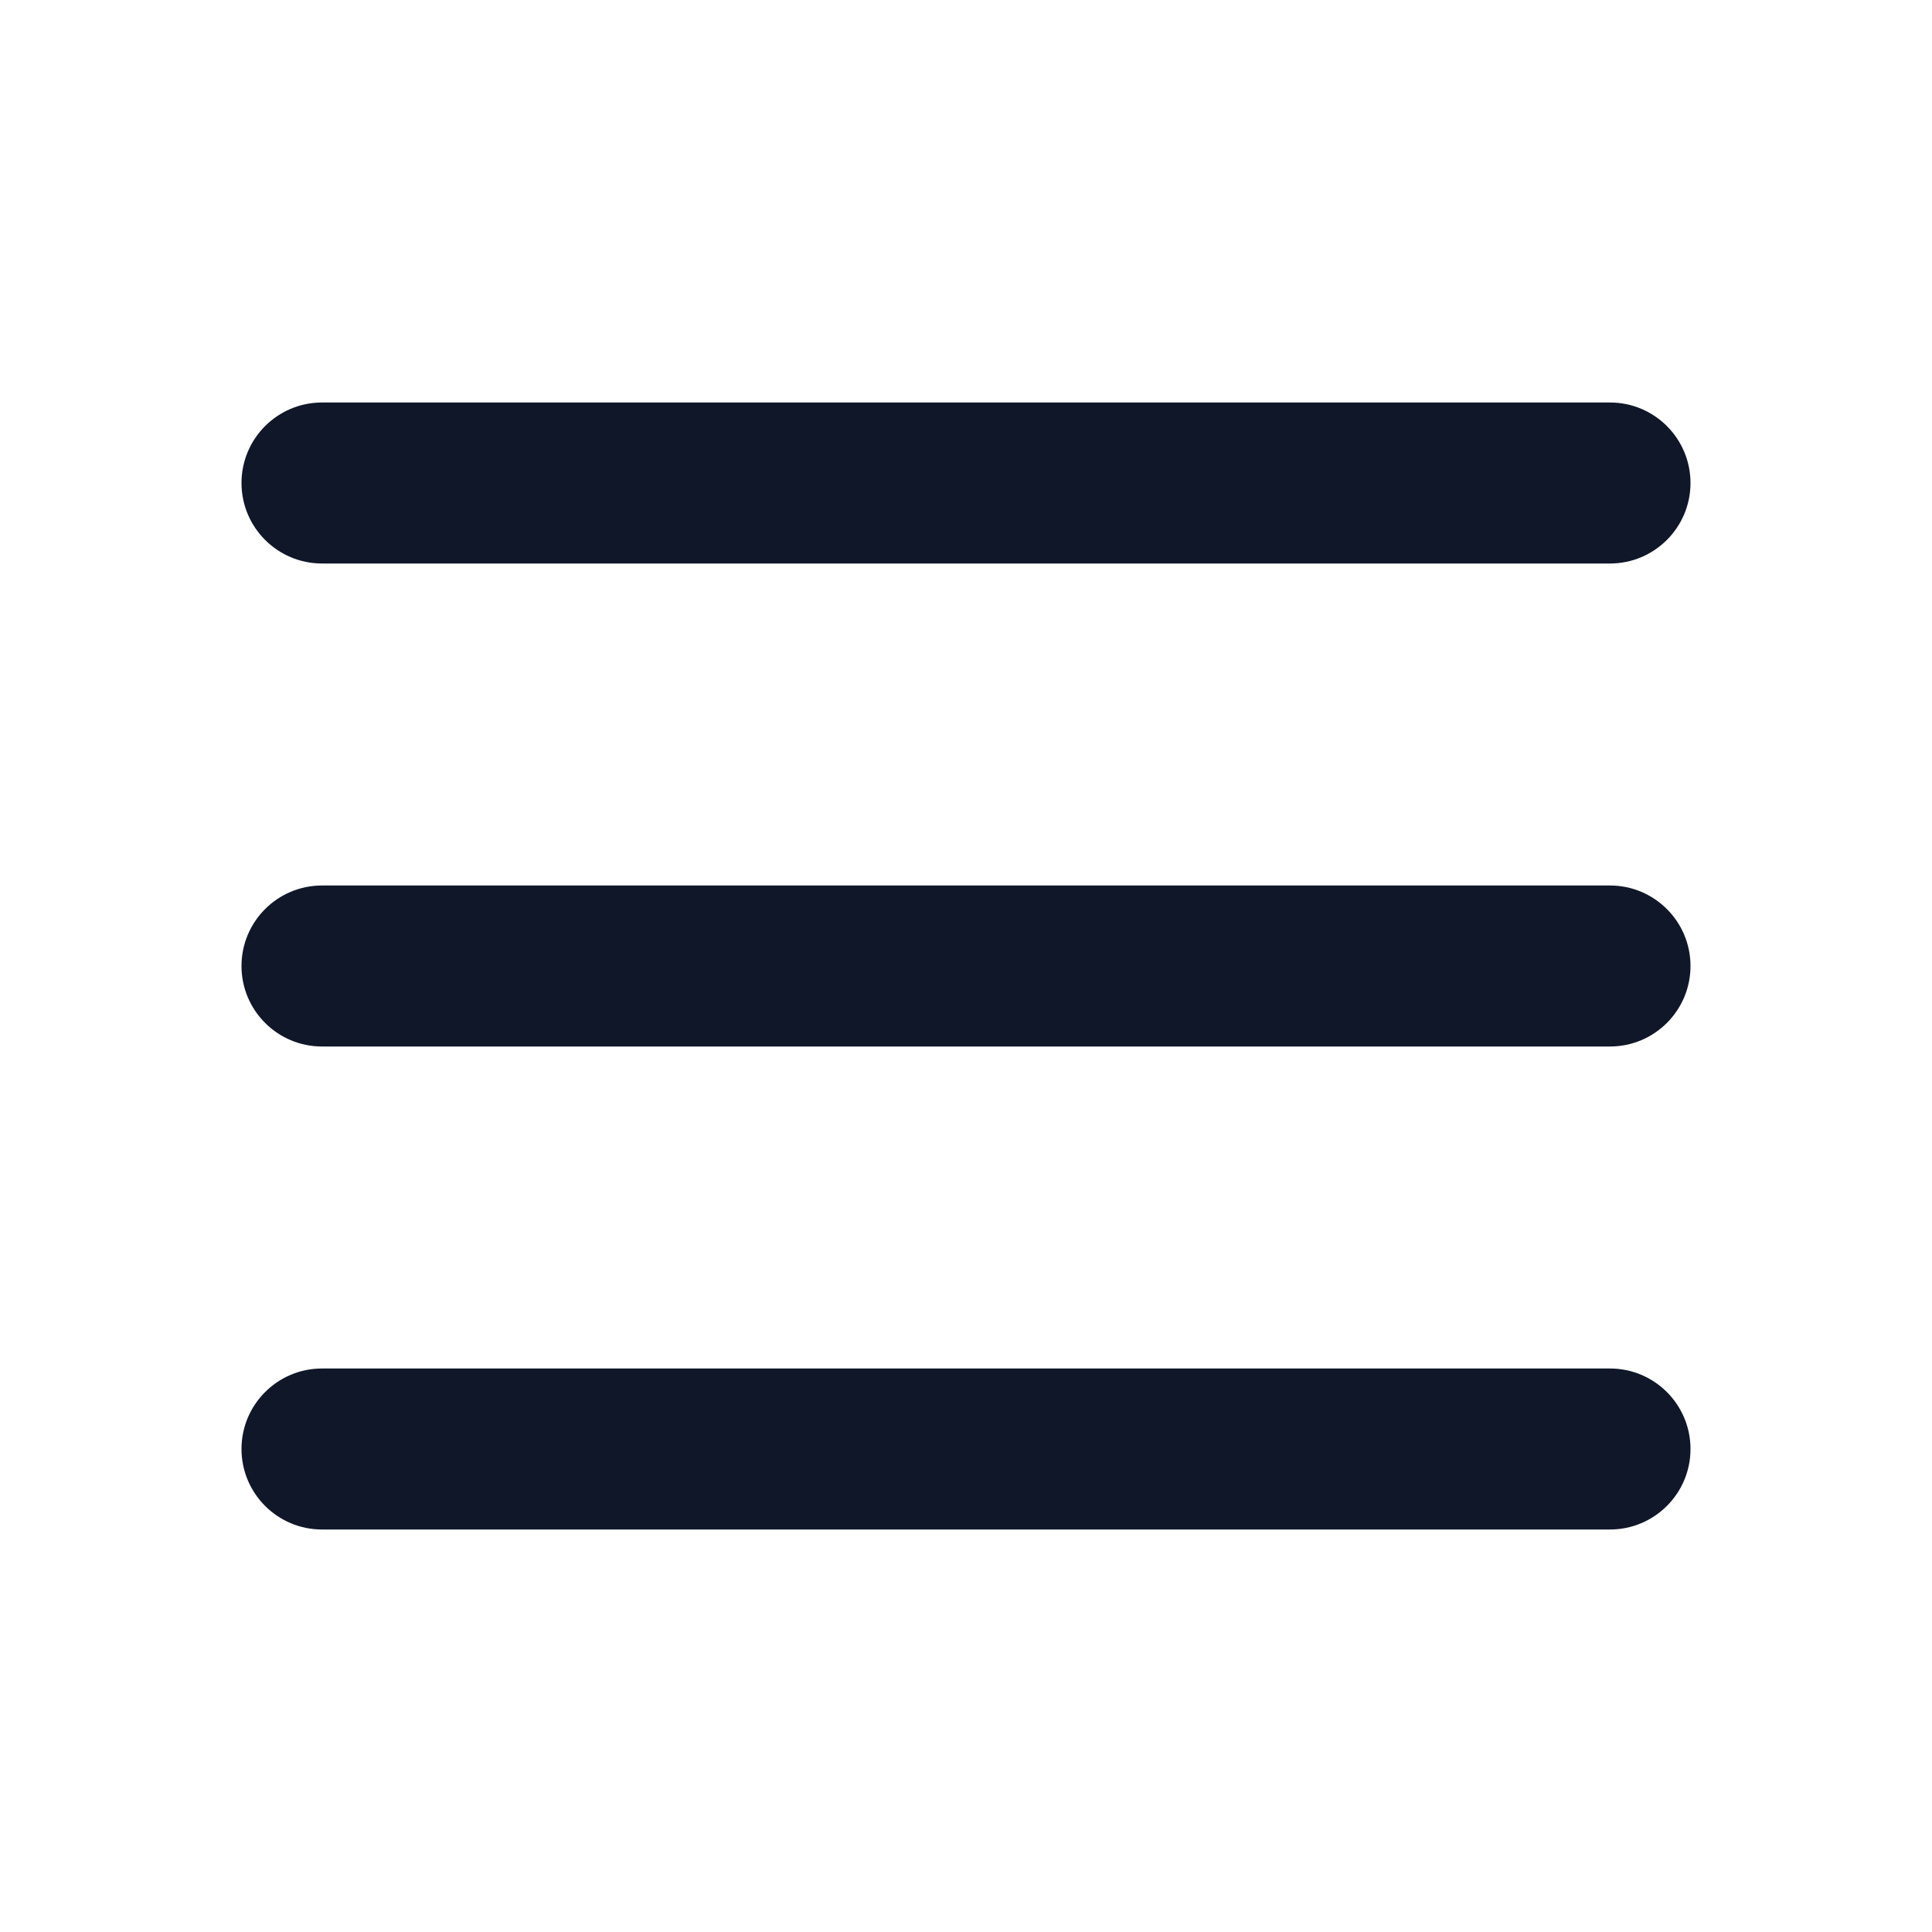
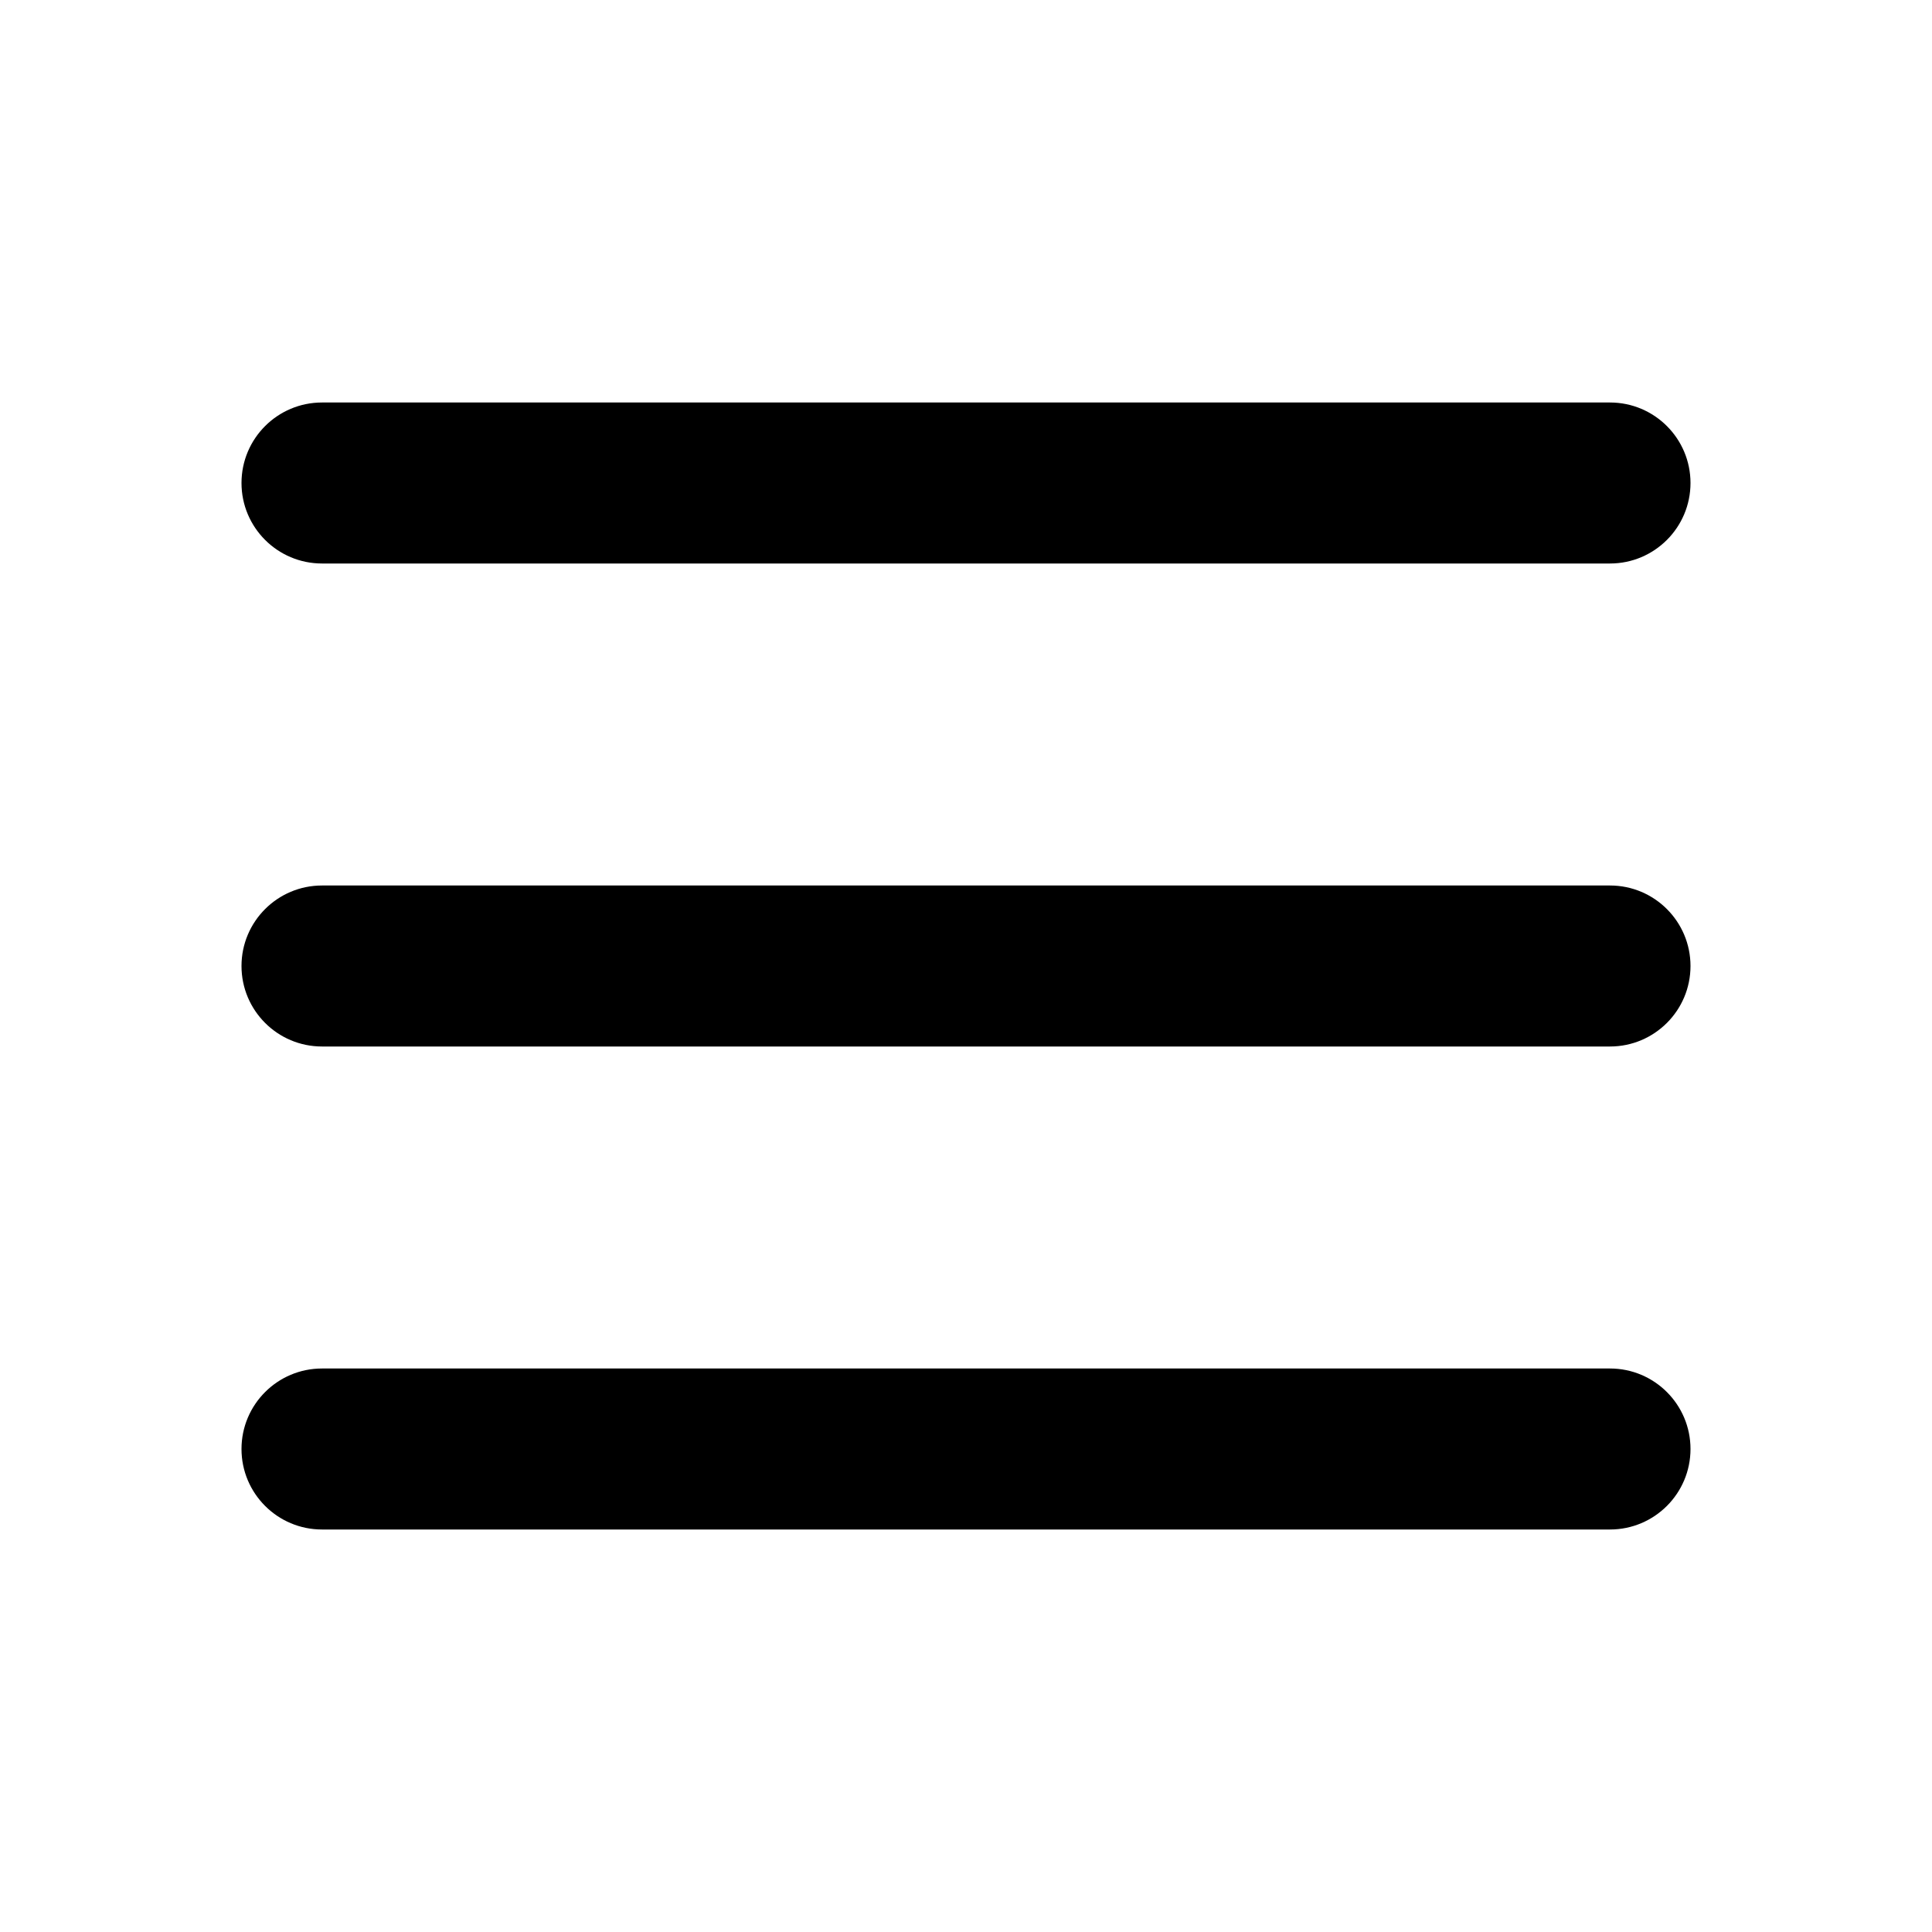
<svg xmlns="http://www.w3.org/2000/svg" width="800px" height="800px" viewBox="0 0 24 24" fill="none">
-   <path fill-rule="evenodd" clip-rule="evenodd" d="M3 6C3 5.448 3.448 5 4 5H20C20.552 5 21 5.448 21 6C21 6.552 20.552 7 20 7H4C3.448 7 3 6.552 3 6ZM3 12C3 11.448 3.448 11 4 11H20C20.552 11 21 11.448 21 12C21 12.552 20.552 13 20 13H4C3.448 13 3 12.552 3 12ZM3 18C3 17.448 3.448 17 4 17H20C20.552 17 21 17.448 21 18C21 18.552 20.552 19 20 19H4C3.448 19 3 18.552 3 18Z" fill="#0F1729" />
+   <path fill-rule="evenodd" clip-rule="evenodd" d="M3 6C3 5.448 3.448 5 4 5H20C20.552 5 21 5.448 21 6C21 6.552 20.552 7 20 7H4C3.448 7 3 6.552 3 6ZM3 12C3 11.448 3.448 11 4 11H20C20.552 11 21 11.448 21 12C21 12.552 20.552 13 20 13H4C3.448 13 3 12.552 3 12ZM3 18C3 17.448 3.448 17 4 17H20C20.552 17 21 17.448 21 18C21 18.552 20.552 19 20 19H4C3.448 19 3 18.552 3 18Z" fill="currentColor" />
</svg>
